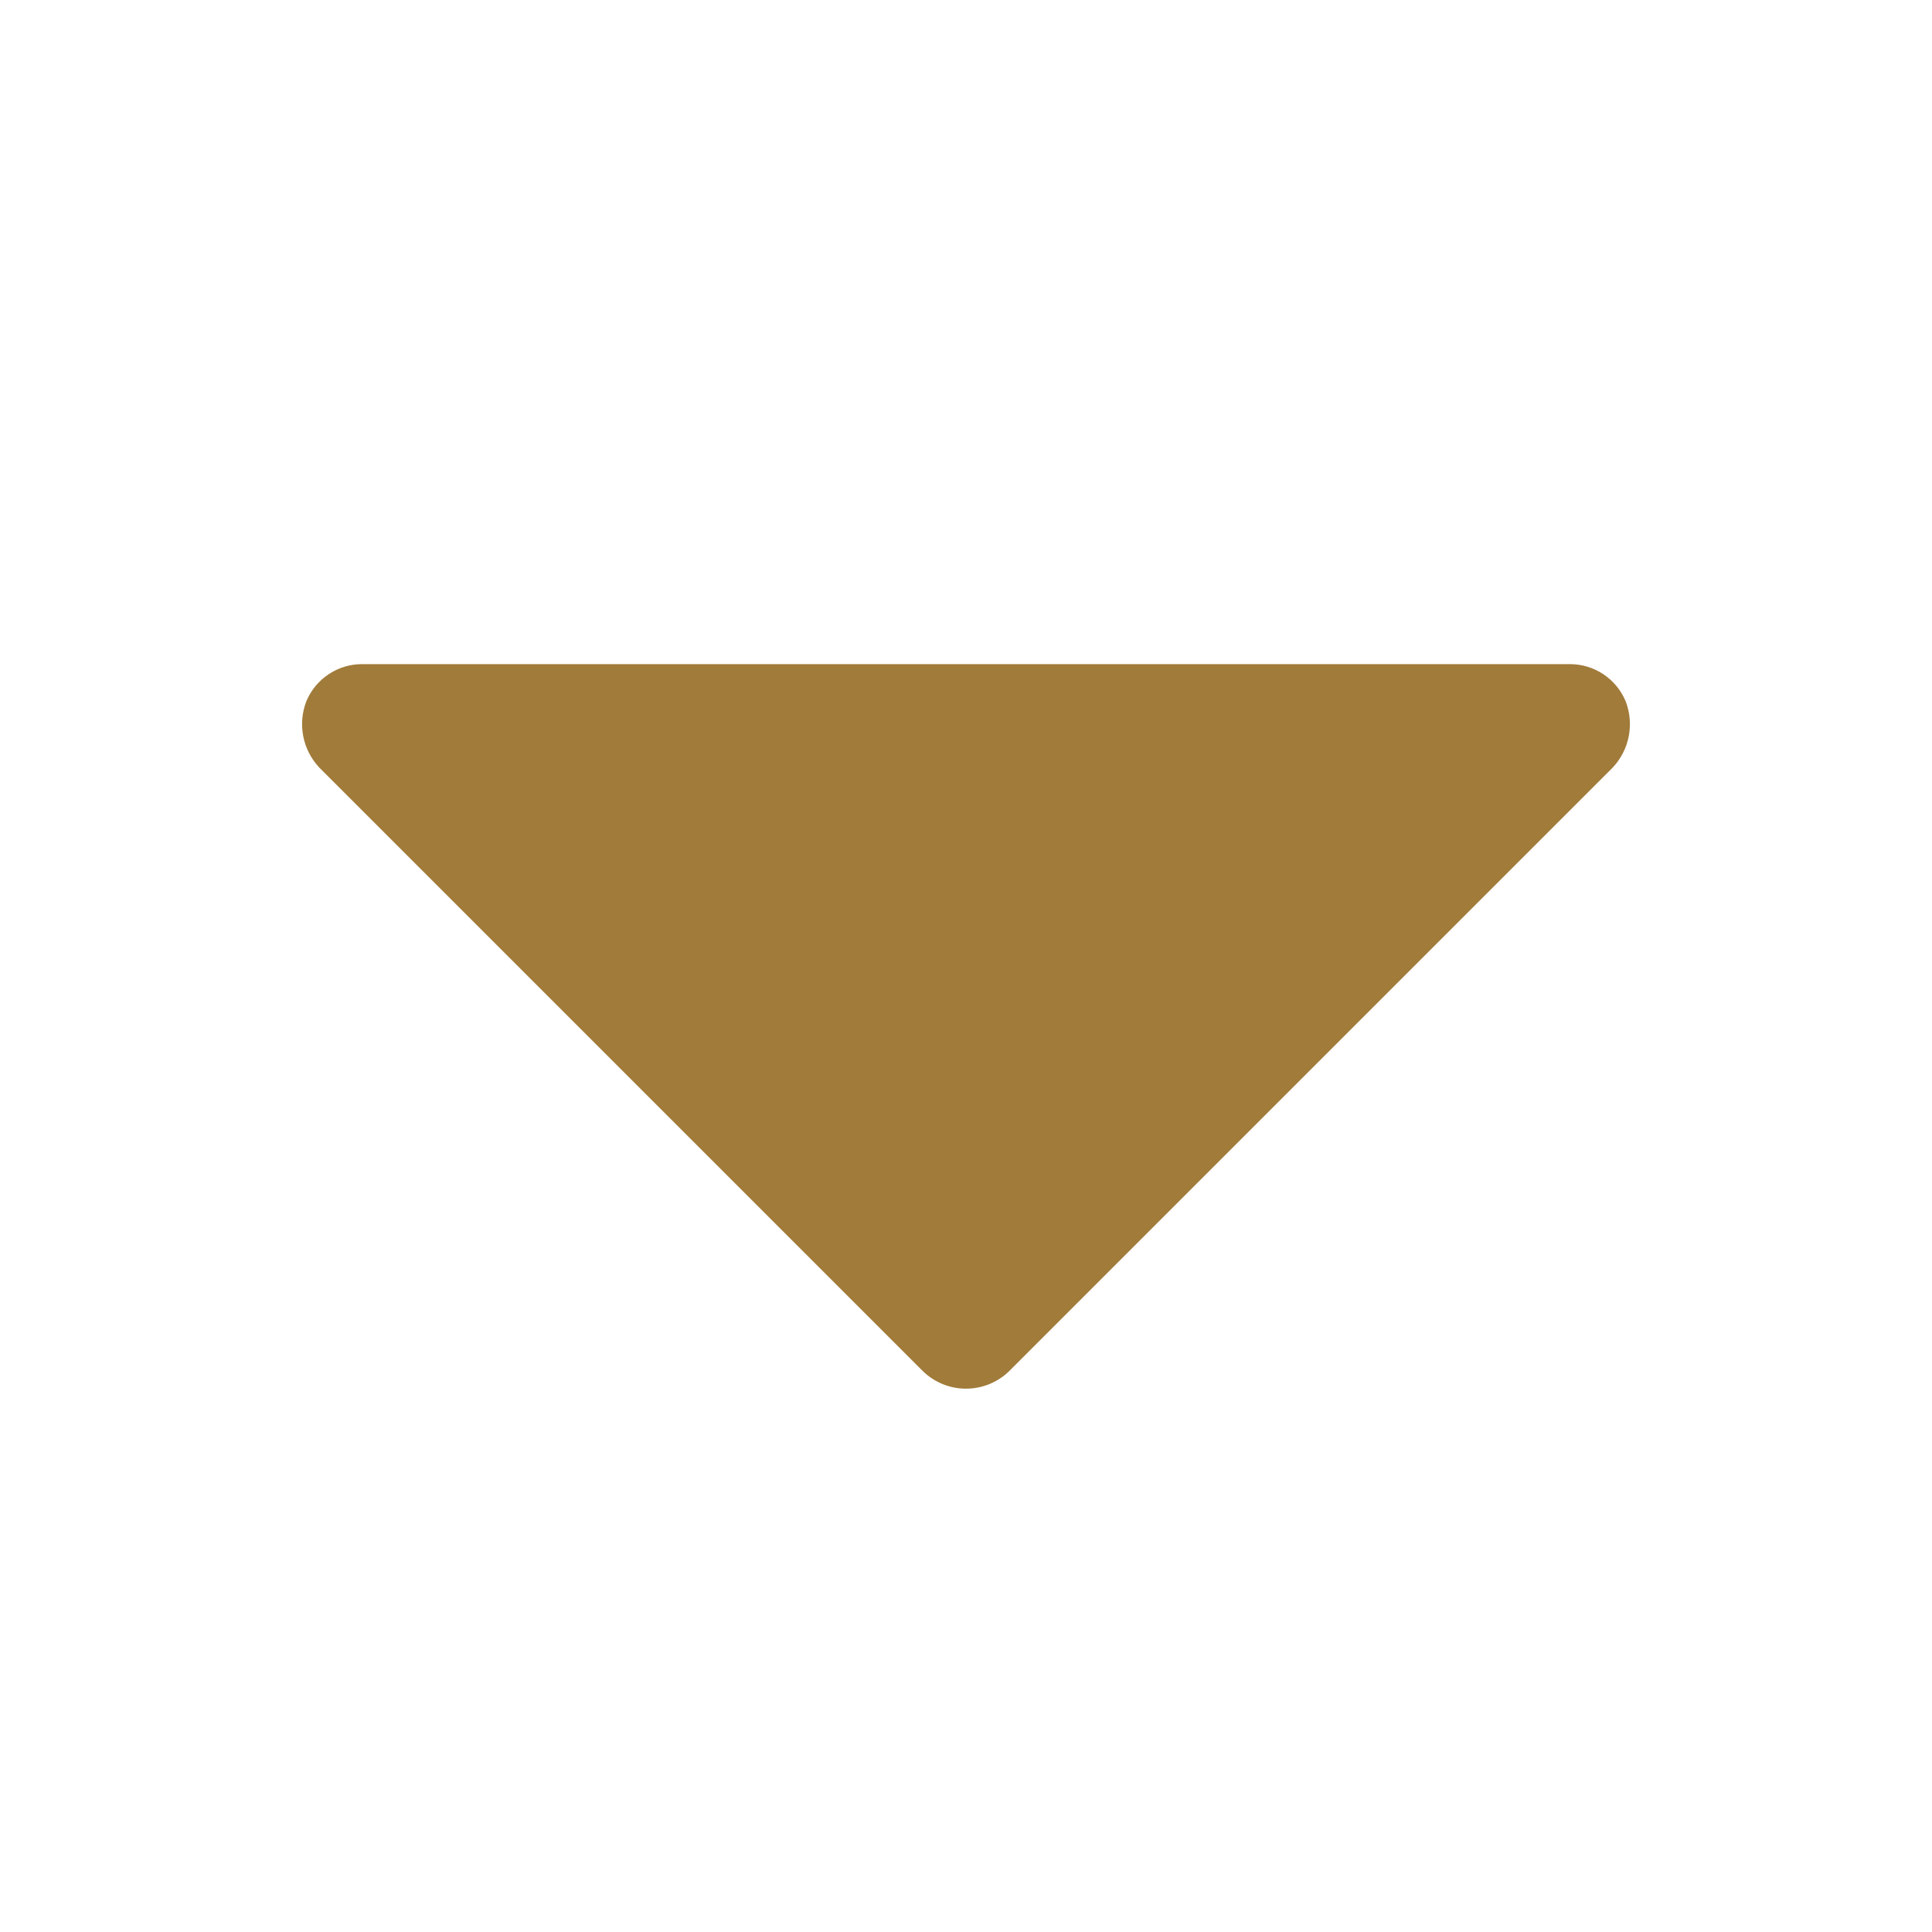
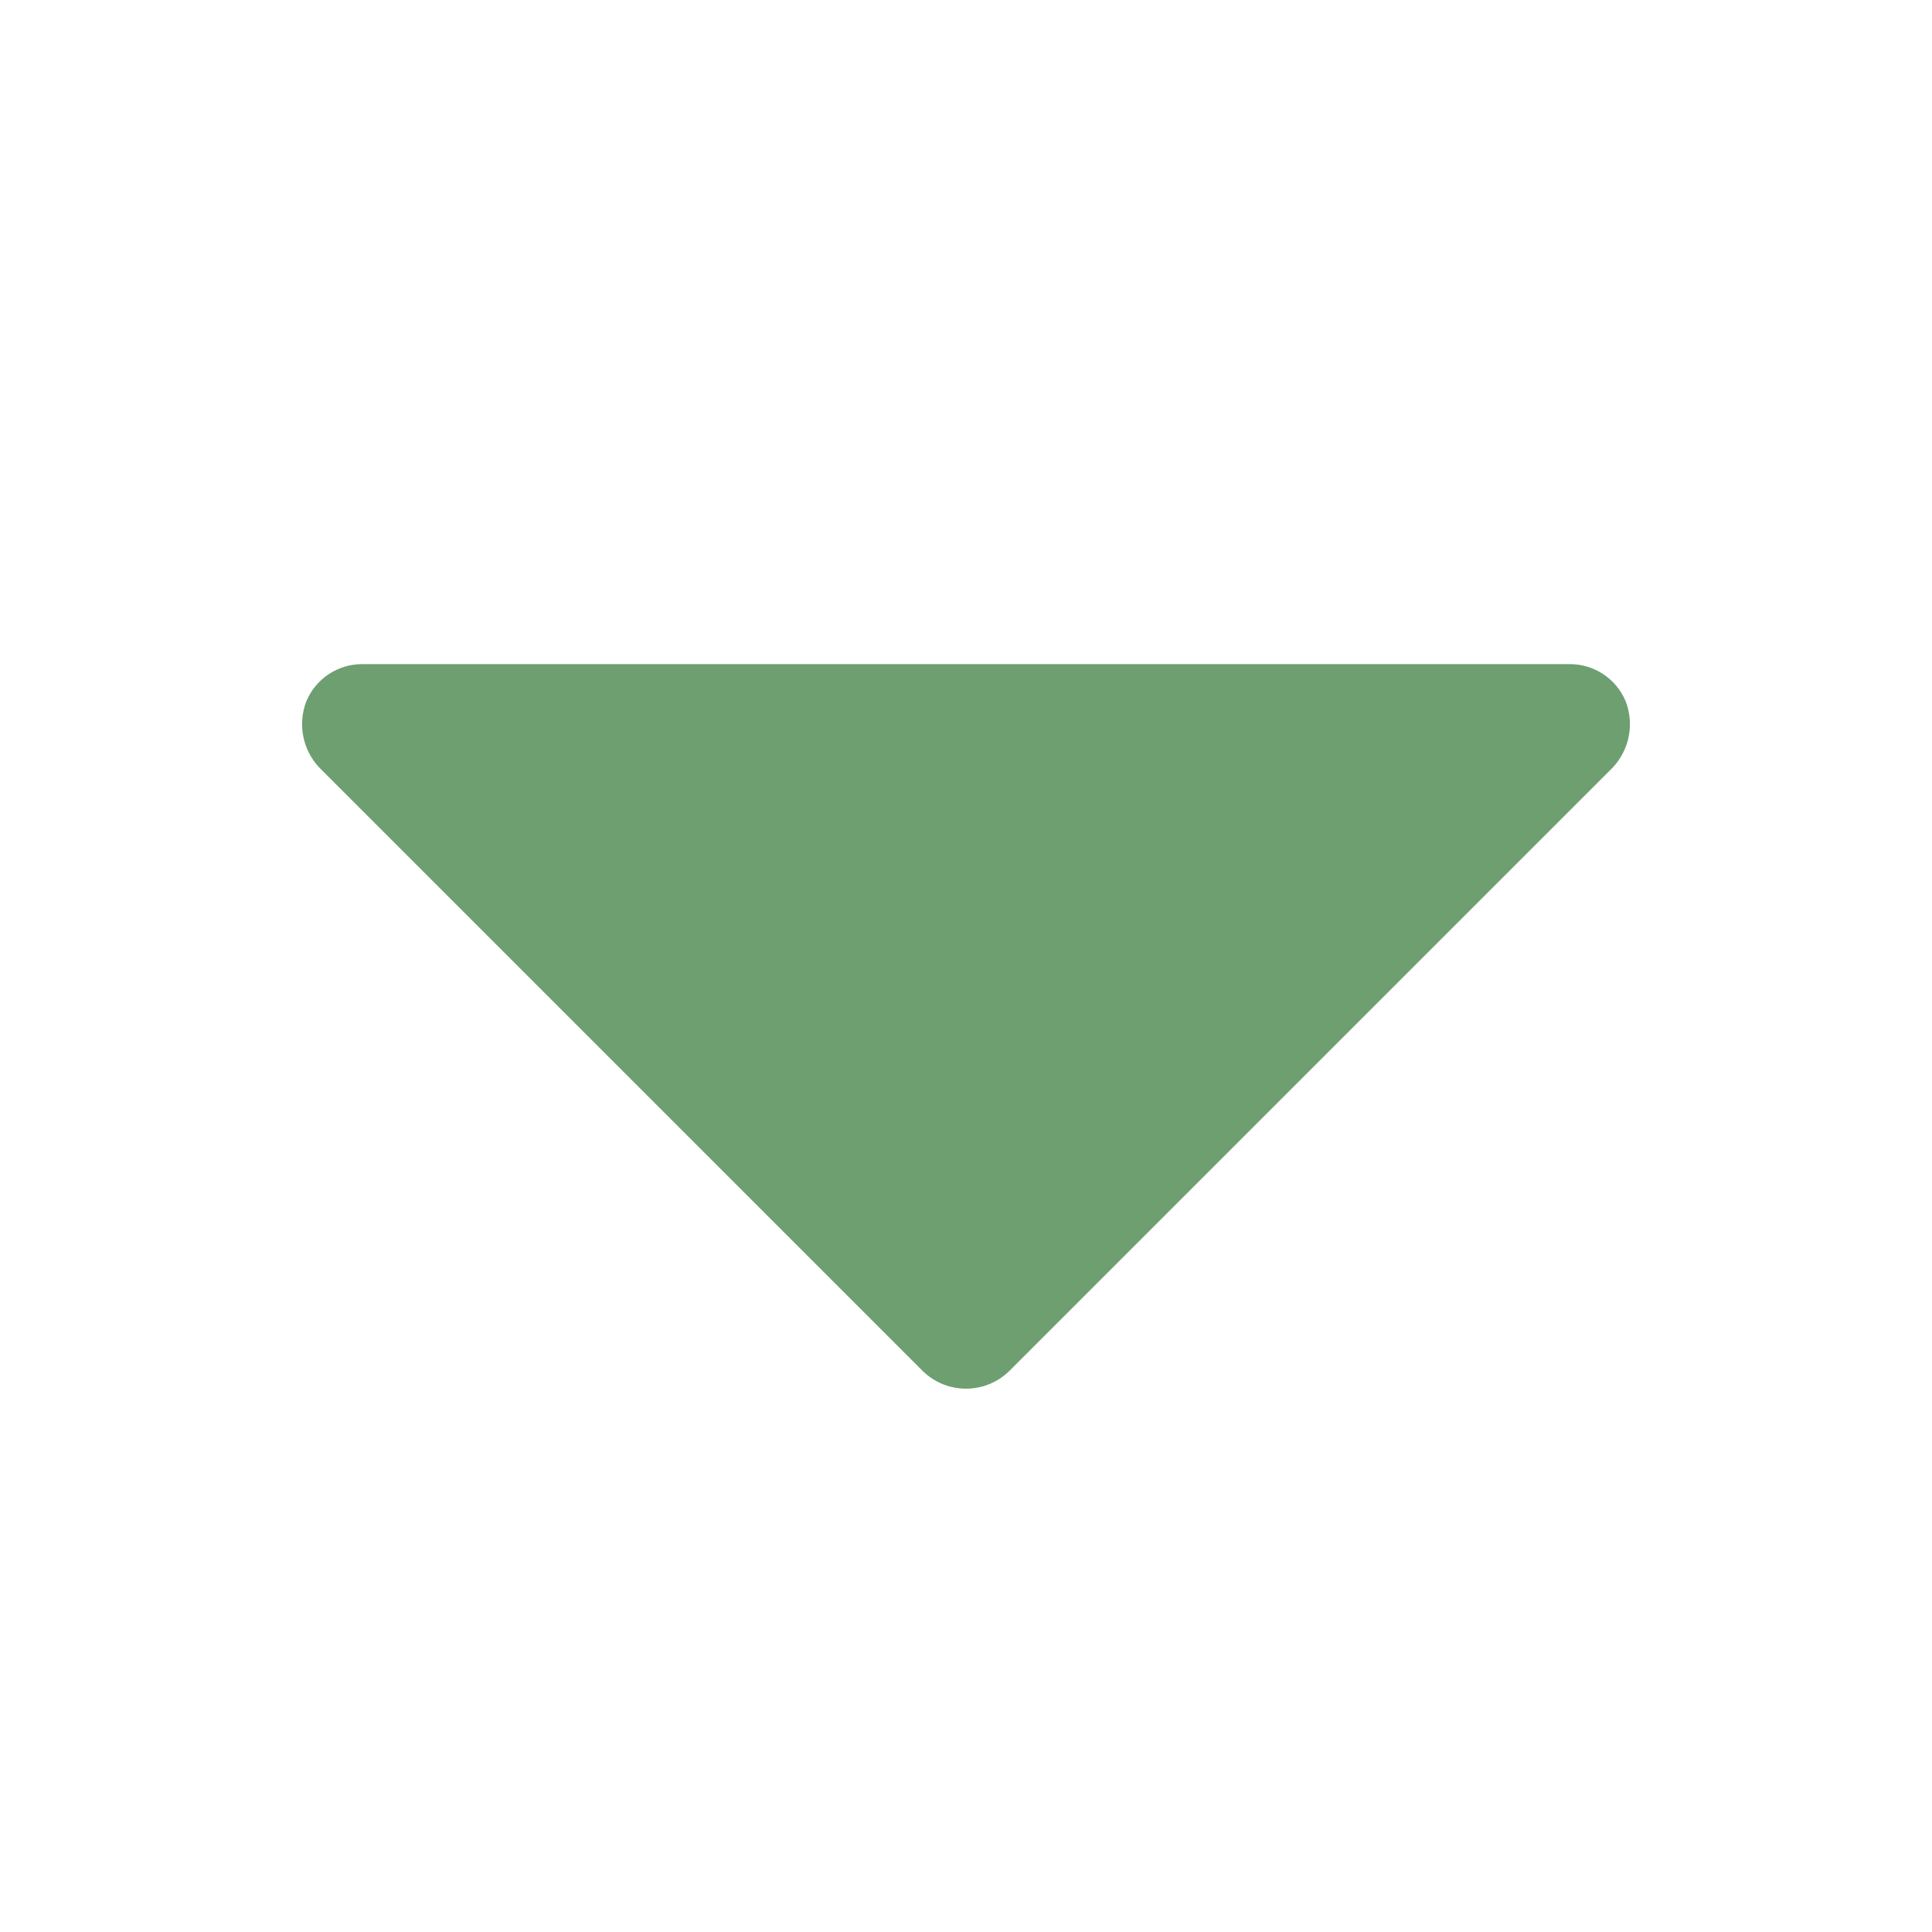
<svg xmlns="http://www.w3.org/2000/svg" version="1.1" width="512" height="512" x="0" y="0" viewBox="0 0 32 32" style="enable-background:new 0 0 512 512" xml:space="preserve" class="">
  <g>
-     <path fill="#a17b3a" d="M26.925 11.613A1 1 0 0 0 26 11H6a1 1 0 0 0-.925.613 1.05 1.05 0 0 0 .213 1.1l10 10a1.025 1.025 0 0 0 1.424 0l10-10a1.05 1.05 0 0 0 .213-1.1z" data-original="#000000" class="" />
+     <path fill="#6d9f71" d="M26.925 11.613A1 1 0 0 0 26 11H6a1 1 0 0 0-.925.613 1.05 1.05 0 0 0 .213 1.1l10 10a1.025 1.025 0 0 0 1.424 0l10-10a1.05 1.05 0 0 0 .213-1.1z" data-original="#000000" class="" />
  </g>
</svg>
